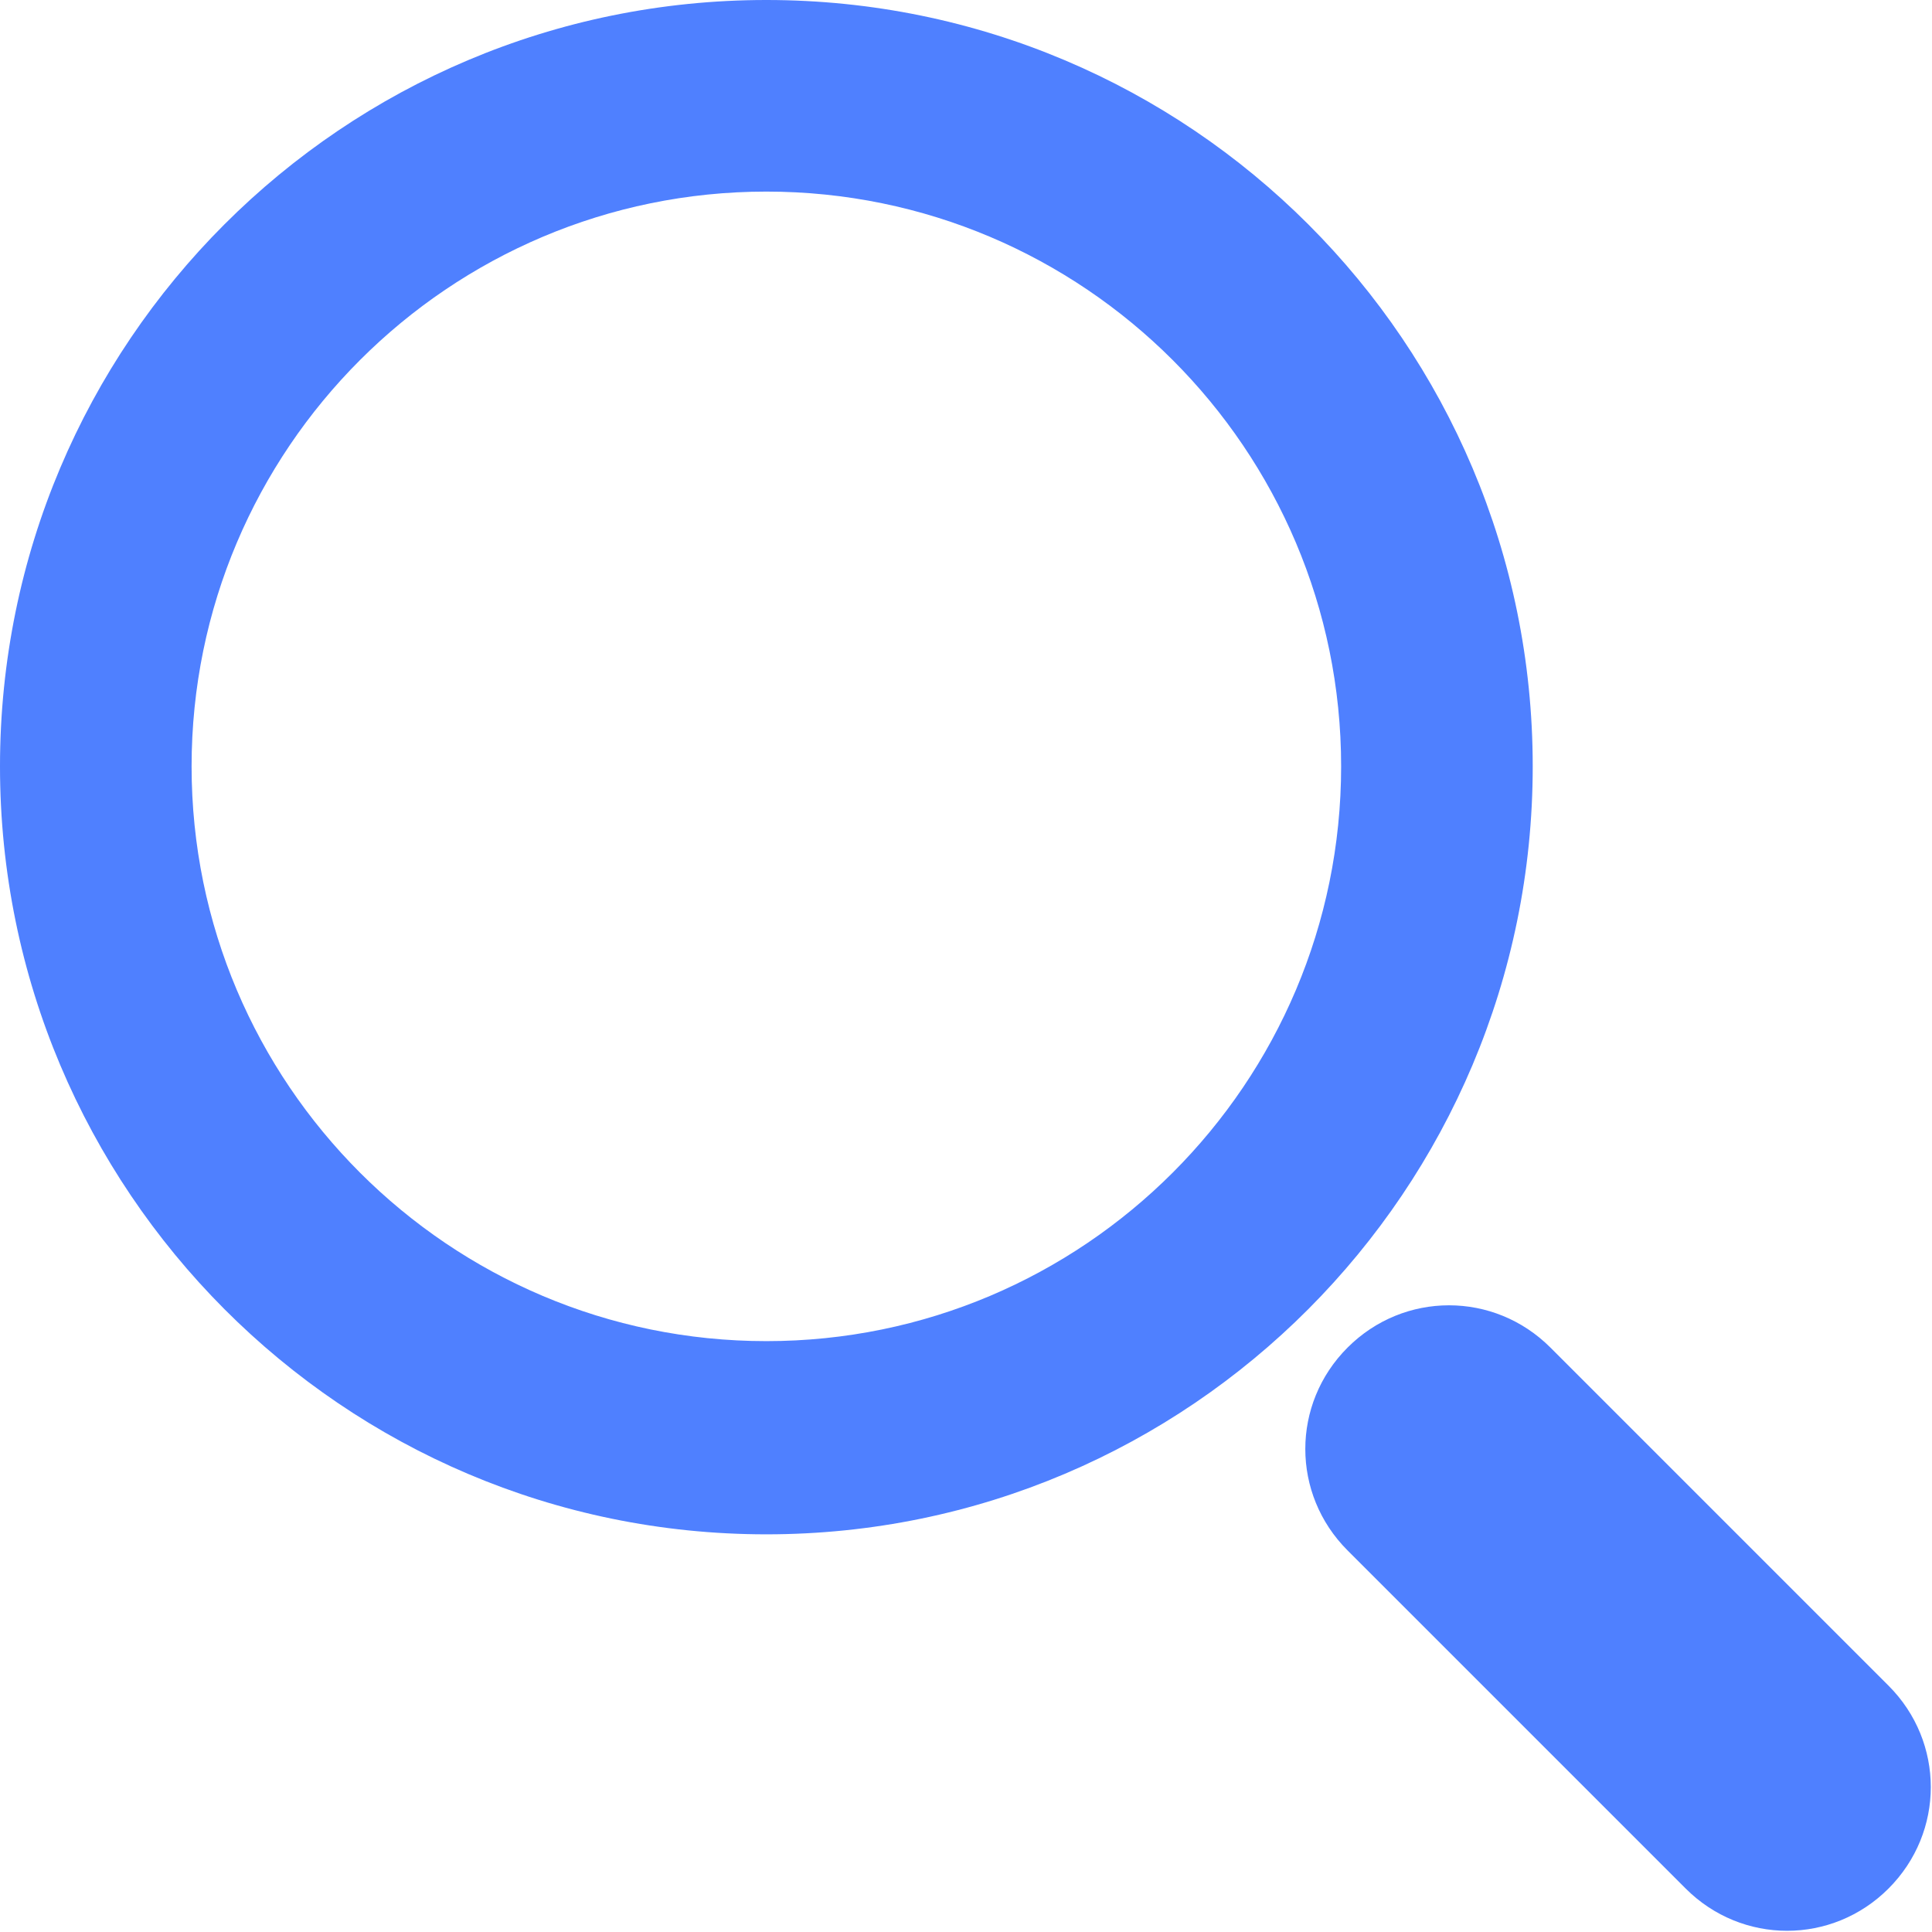
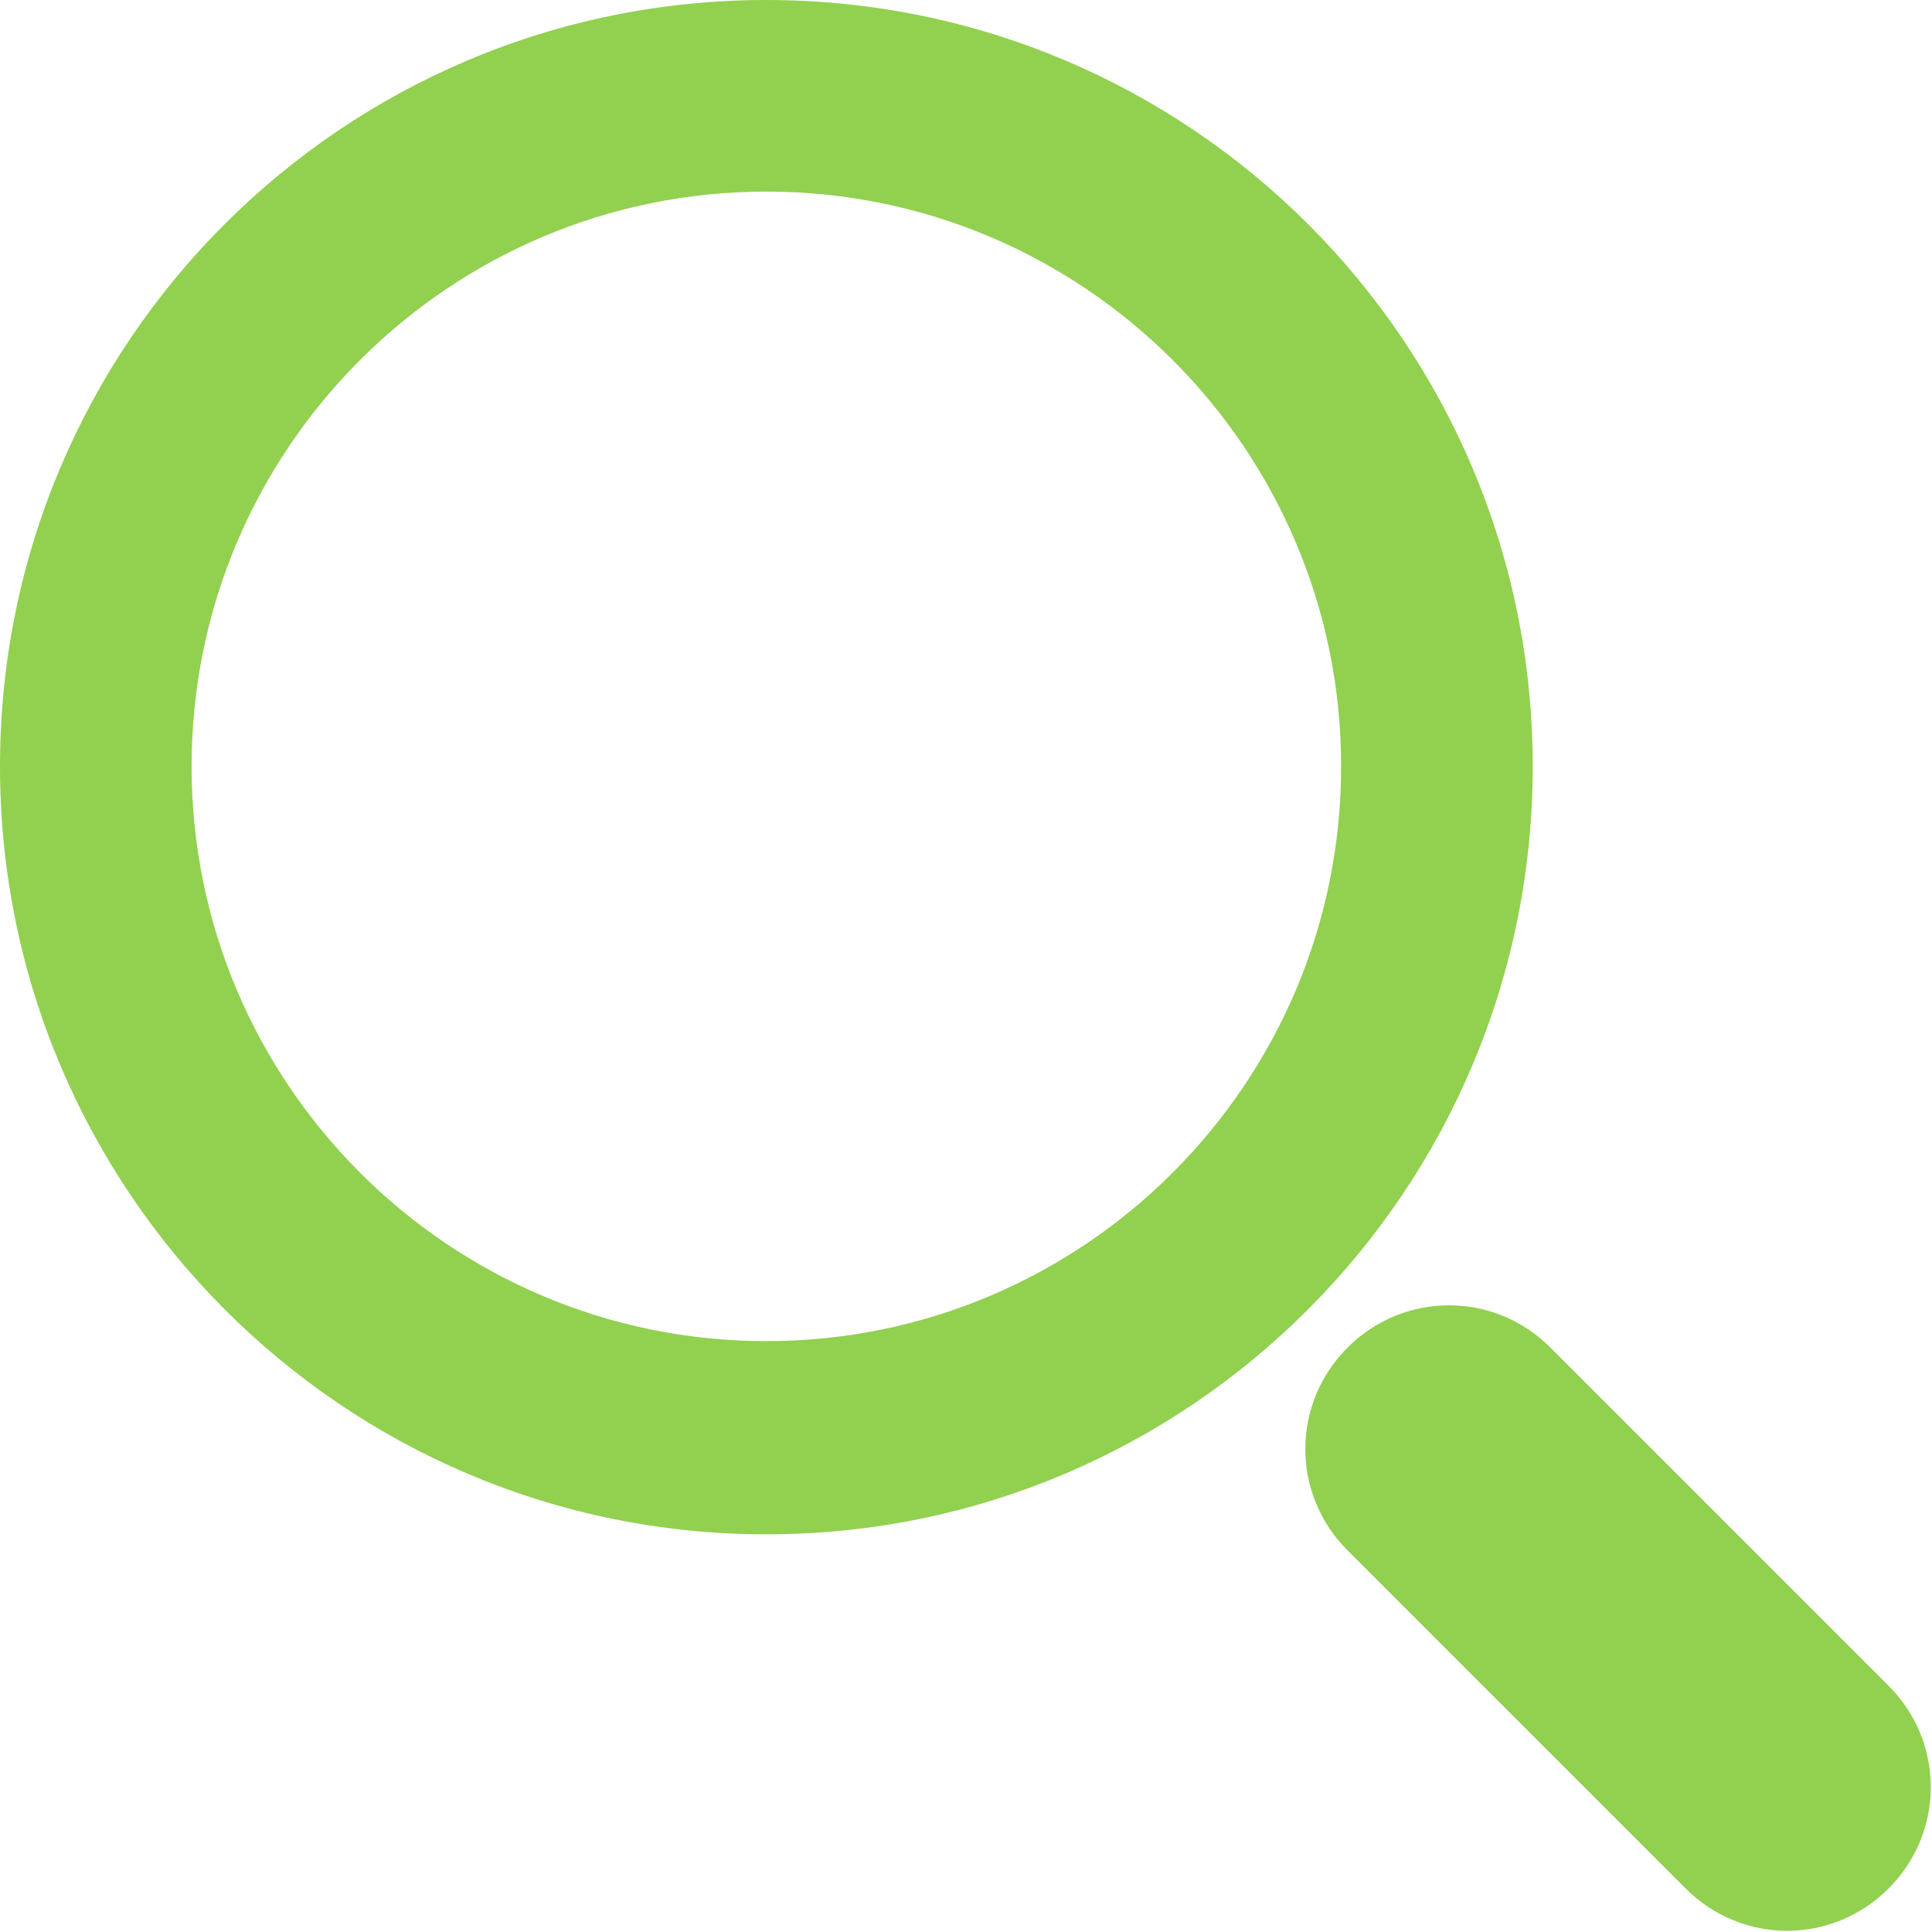
<svg xmlns="http://www.w3.org/2000/svg" version="1.1" id="Layer_1" x="0px" y="0px" viewBox="0 0 120 120" style="enable-background:new 0 0 120 120;" xml:space="preserve">
  <style type="text/css">
- 	.st0{fill:#4F80FF;}
- </style>
+ 		.st0 {
+ 			fill: #92D050;
+ 		}
+ 	</style>
  <g>
    <g id="Shape">
      <path class="st0" d="M47.6,83.3c19.7,0,35.7-16,35.7-35.7s-16-35.7-35.7-35.7s-35.7,16-35.7,35.7S27.9,83.3,47.6,83.3z M47.6,95.3    C21.3,95.3,0,73.9,0,47.6S21.3,0,47.6,0s47.6,21.3,47.6,47.6S73.9,95.3,47.6,95.3z M83.7,83.7c3.5-3.5,9.1-3.5,12.6,0l21,21    c3.5,3.5,3.5,9.1,0,12.6s-9.1,3.5-12.6,0l-21-21C80.2,92.8,80.2,87.2,83.7,83.7z" />
    </g>
  </g>
</svg>
